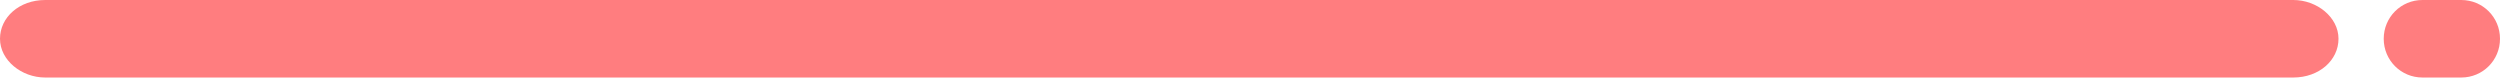
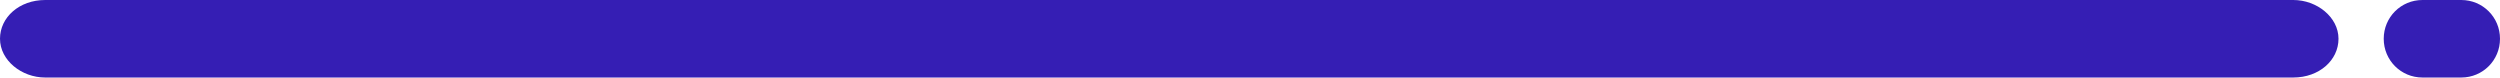
<svg xmlns="http://www.w3.org/2000/svg" version="1.1" id="logo-dark" x="0px" y="0px" viewBox="0 0 116.1 3.6" style="enable-background:new 0 0 116.1 3.6;" xml:space="preserve">
  <style type="text/css">
- 	.st0{fill:#FF7D7F;}
+ 	.st0{fill:#351EB4;}
</style>
  <g>
    <g id="Page-1_1_">
      <g id="_x30_02---Warrior-Pose_1_">
        <path id="Shape_3_" class="st0" d="M2.1,0C0.9,0,0,0.8,0,1.8l0,0c0,1,1,1.8,2.1,1.8h104.4c1.2,0,2.1-0.8,2.1-1.8s-1-1.8-2.1-1.8     H92.1" />
        <path id="Shape_2_" class="st0" d="M112.5,0c-1,0-1.8,0.8-1.8,1.8s0.8,1.8,1.8,1.8h1.8c1,0,1.8-0.8,1.8-1.8S115.3,0,114.3,0     H112.5z" />
      </g>
    </g>
  </g>
</svg>
